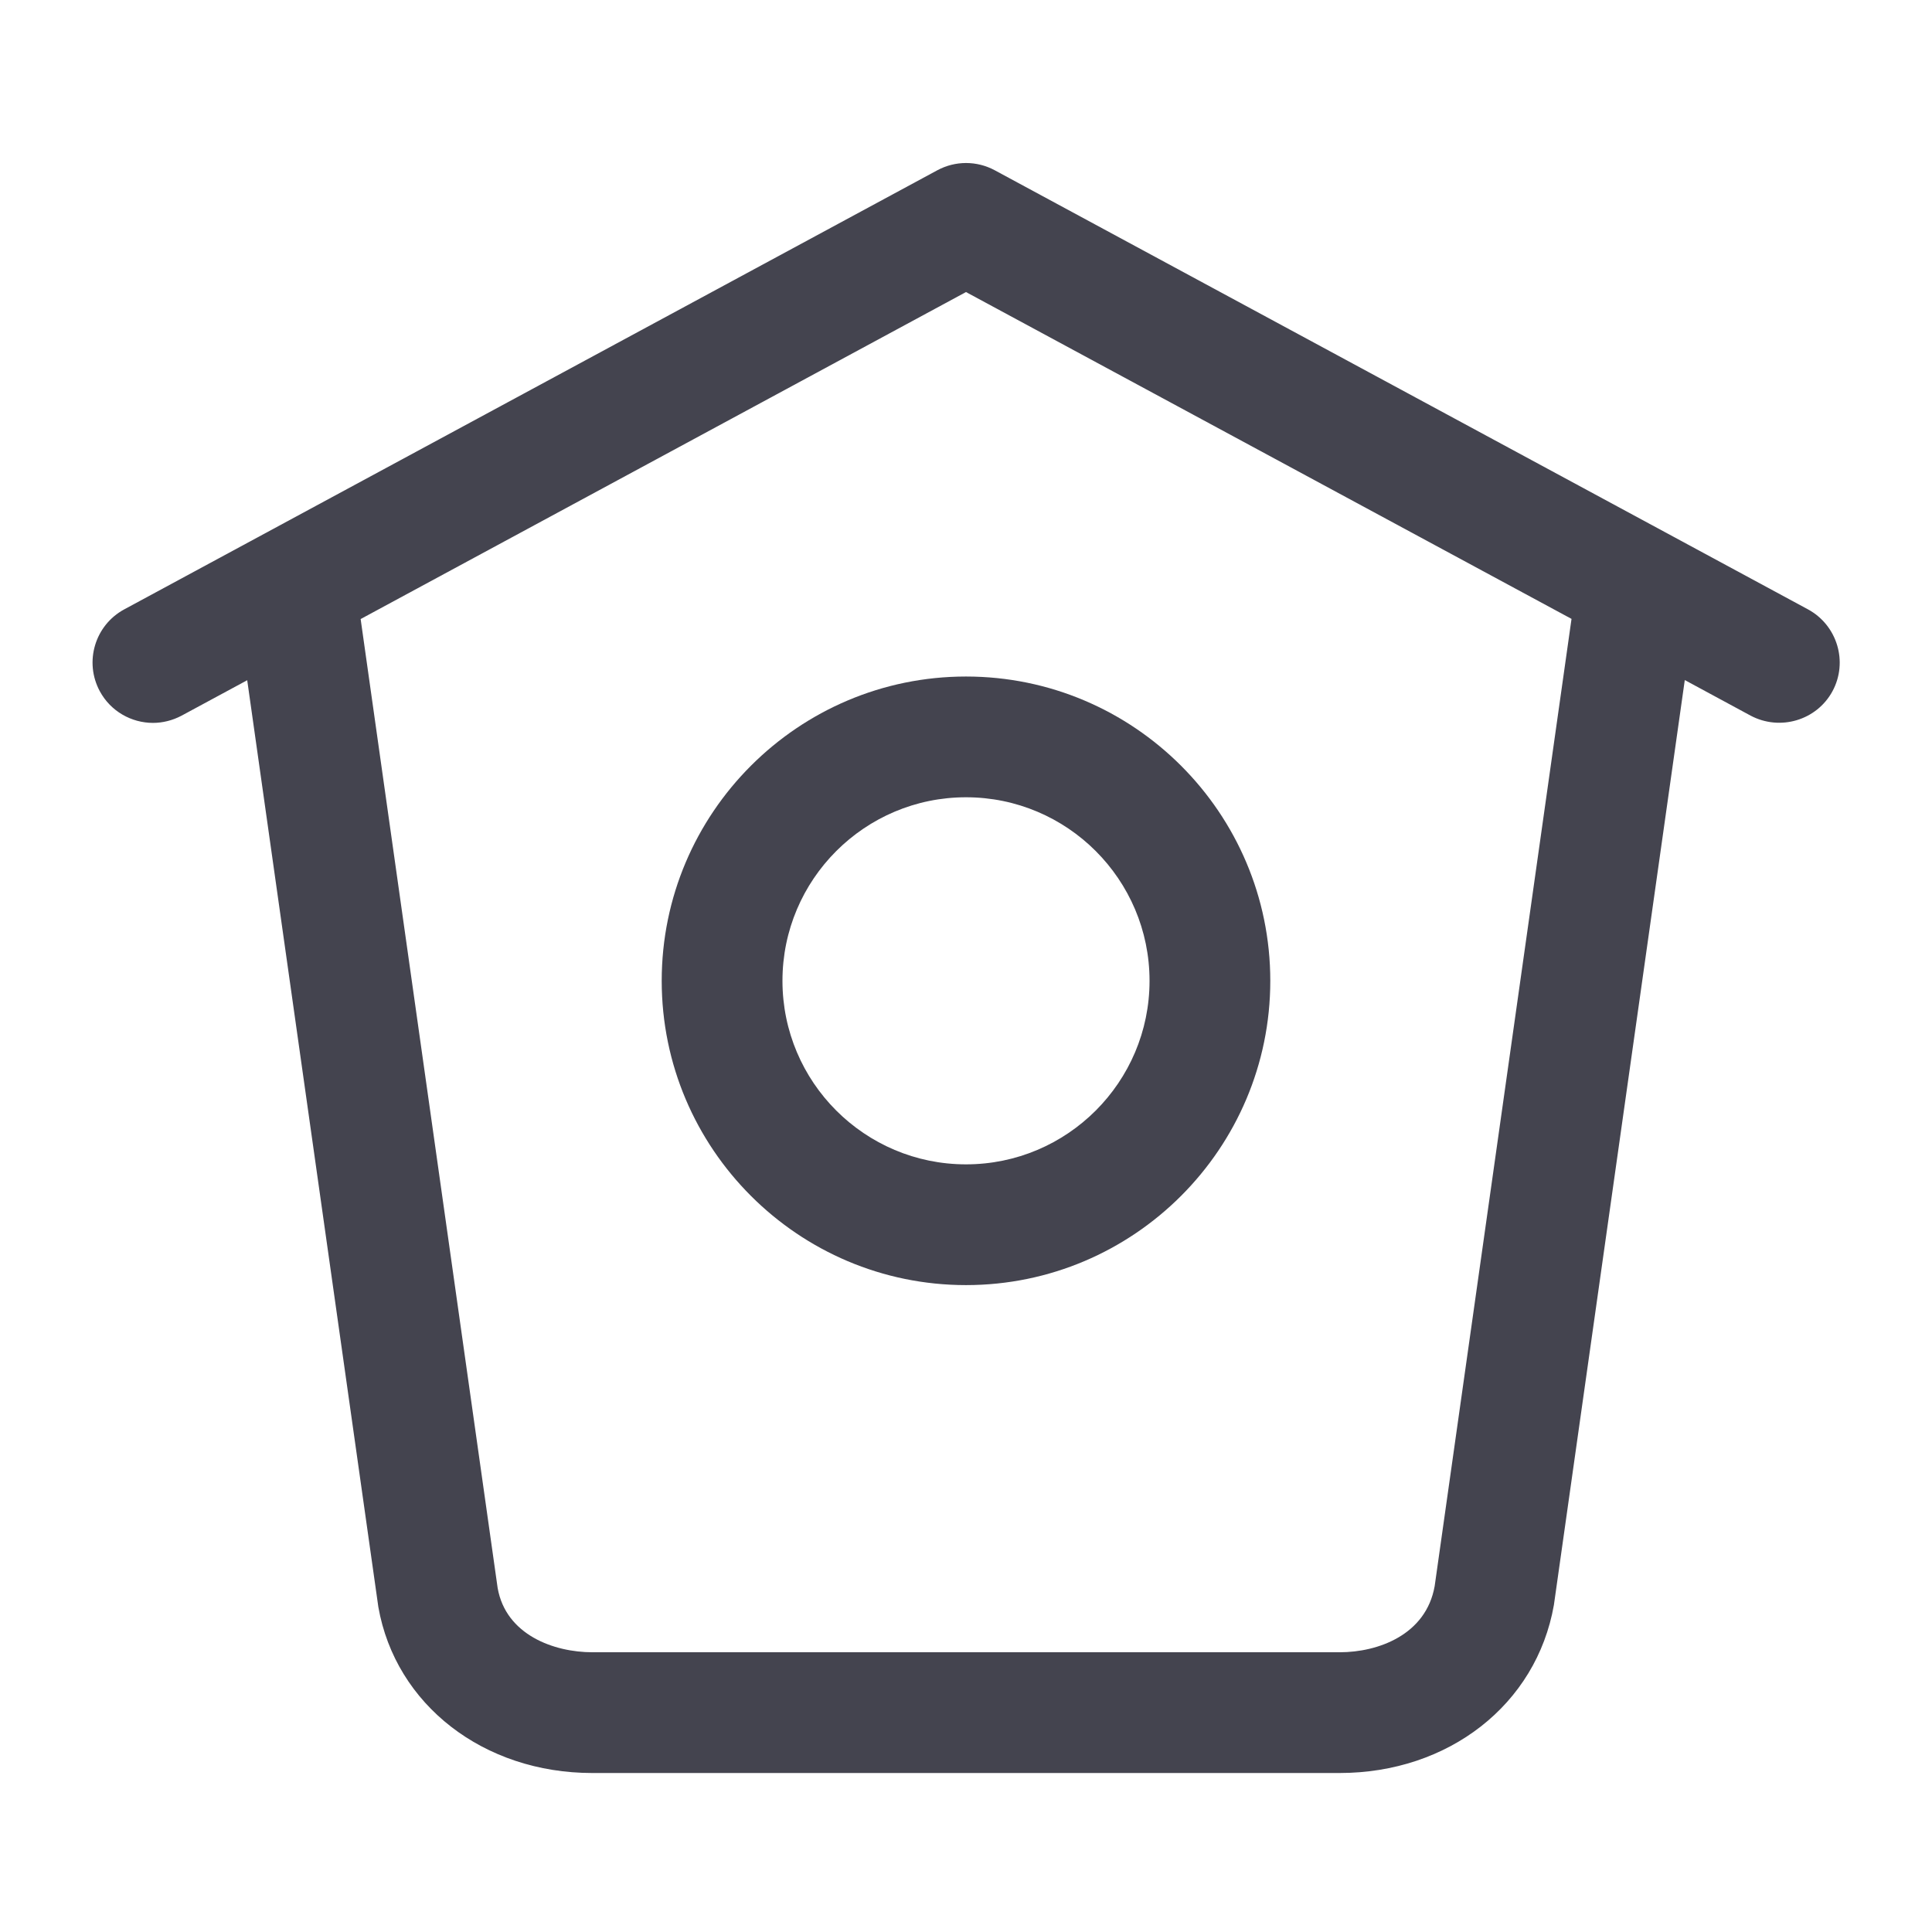
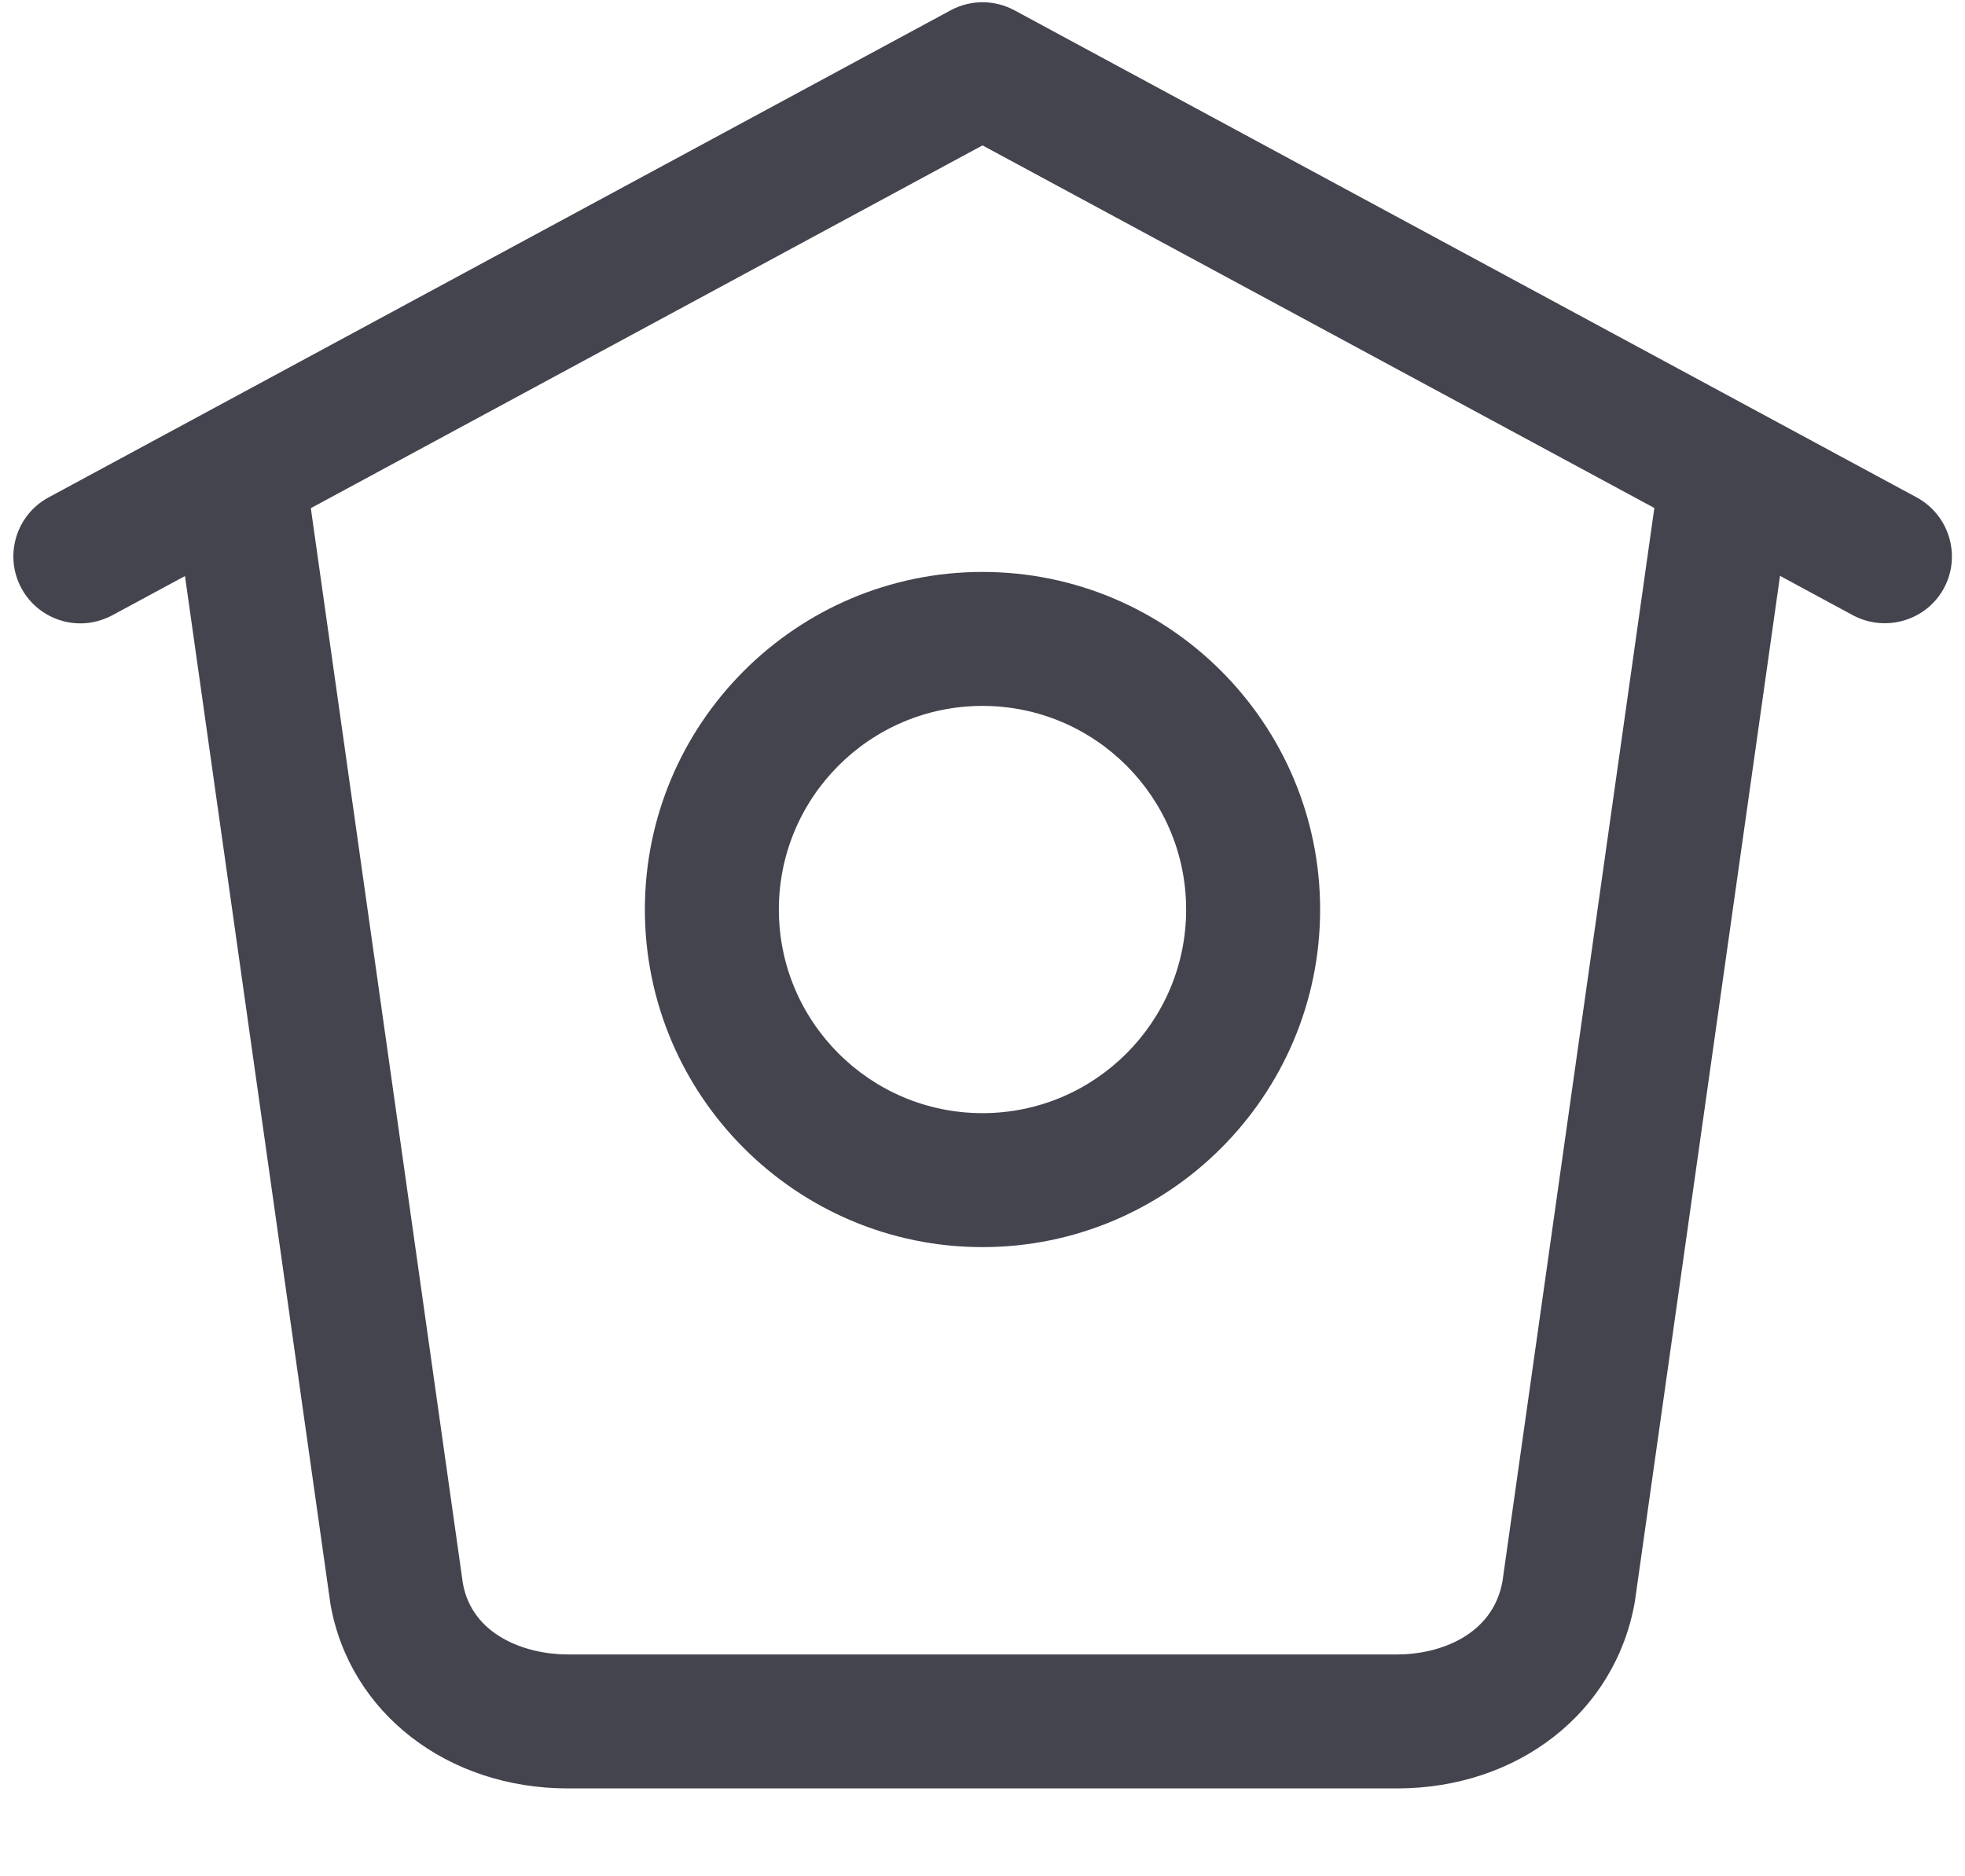
- <svg xmlns="http://www.w3.org/2000/svg" width="24" height="24" viewBox="0 0 24 24" fill="none">
-   <path d="M22.46 7.57L12.357 2.115C12.134 1.995 11.867 1.995 11.644 2.115L1.543 7.57C1.179 7.767 1.043 8.222 1.24 8.587C1.375 8.837 1.634 8.98 1.9 8.98C2.02 8.98 2.143 8.95 2.256 8.89L3.071 8.45L4.7 19.963C4.914 21.178 6.008 22.025 7.358 22.025H16.64C17.992 22.025 19.085 21.177 19.303 19.938L20.929 8.448L21.747 8.89C22.111 9.083 22.567 8.95 22.764 8.586C22.96 8.223 22.824 7.768 22.46 7.57ZM17.822 19.703C17.715 20.309 17.119 20.525 16.642 20.525H7.36C6.88 20.525 6.285 20.309 6.182 19.727L4.48 7.69L12 3.628L19.522 7.688L17.822 19.703Z" fill="#44444F" />
-   <path d="M8.22 12.184C8.22 14.268 9.915 15.964 12 15.964C14.085 15.964 15.78 14.268 15.78 12.184C15.78 10.1 14.085 8.404 12 8.404C9.915 8.404 8.22 10.1 8.22 12.184ZM14.28 12.184C14.28 13.442 13.258 14.464 12 14.464C10.742 14.464 9.72 13.442 9.72 12.184C9.72 10.926 10.742 9.904 12 9.904C13.258 9.904 14.28 10.926 14.28 12.184Z" fill="#44444F" />
+ <svg xmlns="http://www.w3.org/2000/svg" width="22" height="21" viewBox="0 0 22 21" fill="none">
+   <path d="M21.46 5.57L11.357 0.115C11.134 -0.005 10.867 -0.005 10.644 0.115L0.543 5.57C0.179 5.767 0.043 6.222 0.24 6.587C0.375 6.837 0.634 6.98 0.9 6.98C1.02 6.98 1.143 6.95 1.256 6.89L2.071 6.45L3.7 17.963C3.914 19.178 5.008 20.025 6.358 20.025H15.64C16.992 20.025 18.085 19.177 18.303 17.938L19.929 6.448L20.747 6.89C21.111 7.083 21.567 6.95 21.764 6.586C21.96 6.223 21.824 5.768 21.46 5.57ZM16.822 17.703C16.715 18.309 16.119 18.525 15.642 18.525H6.36C5.88 18.525 5.285 18.309 5.182 17.727L3.48 5.69L11 1.628L18.522 5.688L16.822 17.703Z" fill="#44444F" />
+   <path d="M7.22 10.184C7.22 12.268 8.915 13.964 11 13.964C13.085 13.964 14.78 12.268 14.78 10.184C14.78 8.1 13.085 6.404 11 6.404C8.915 6.404 7.22 8.1 7.22 10.184ZM13.28 10.184C13.28 11.442 12.258 12.464 11 12.464C9.742 12.464 8.72 11.442 8.72 10.184C8.72 8.926 9.742 7.904 11 7.904C12.258 7.904 13.28 8.926 13.28 10.184Z" fill="#44444F" />
</svg>
